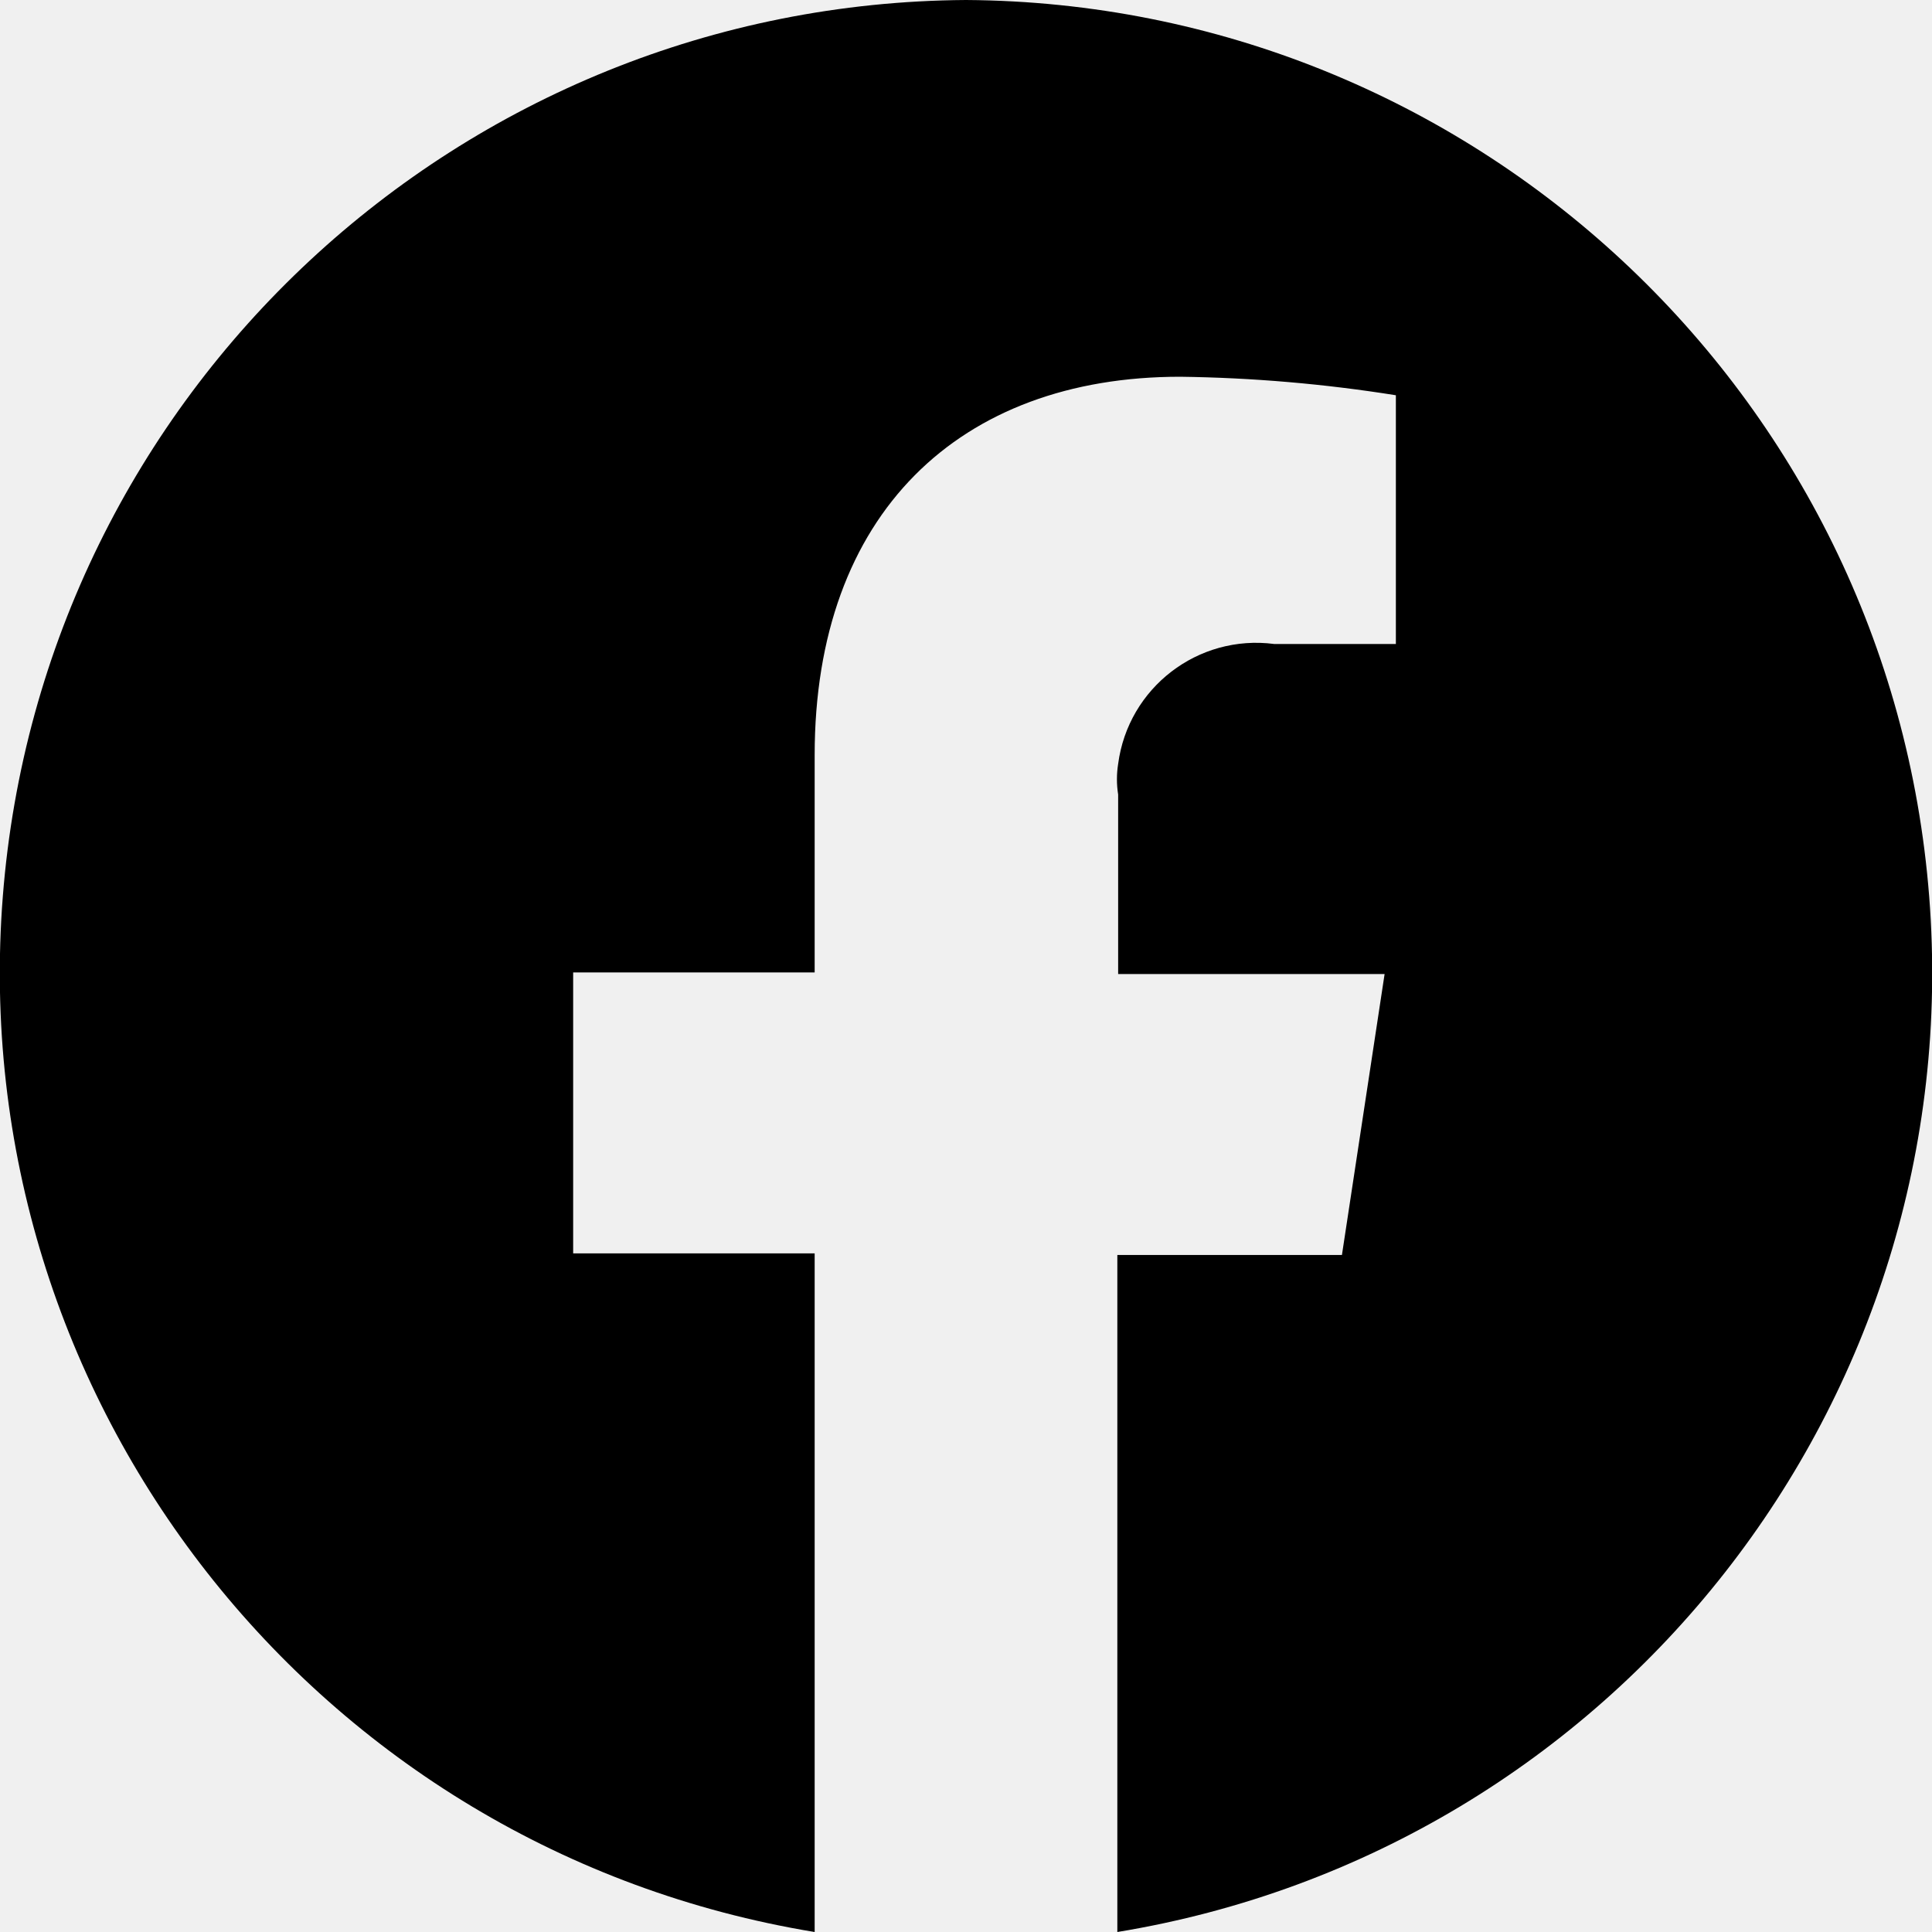
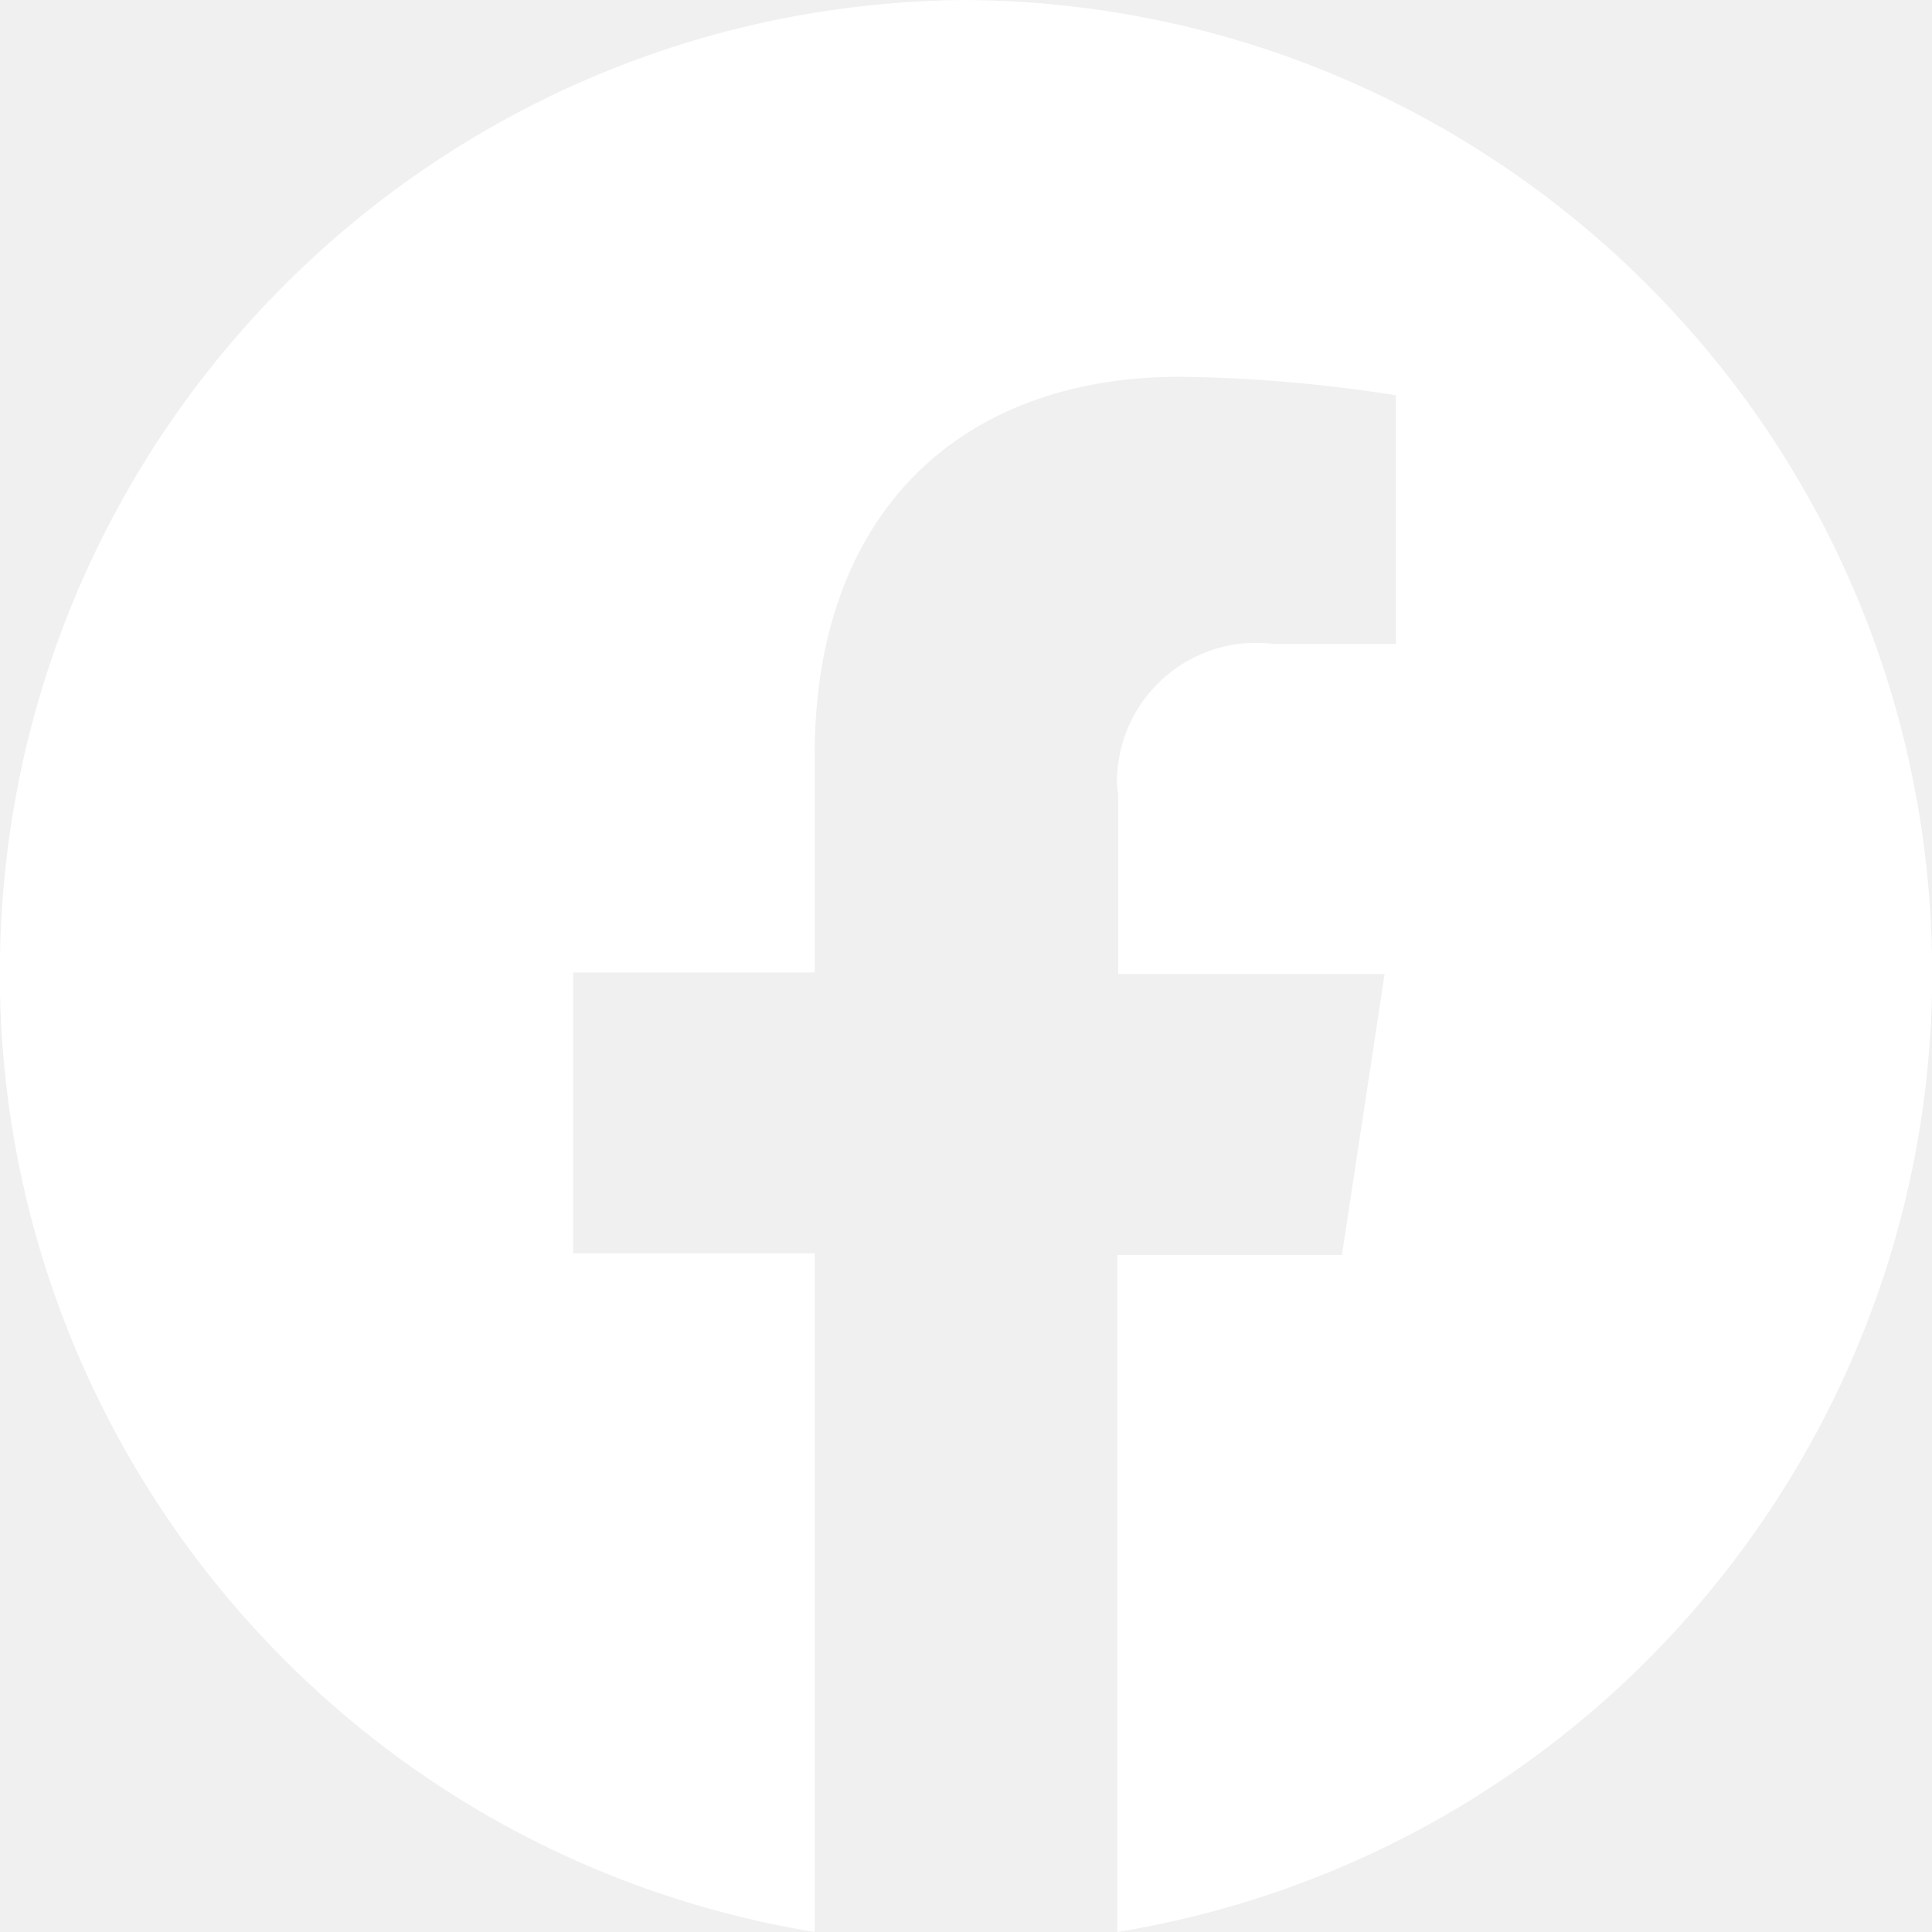
<svg xmlns="http://www.w3.org/2000/svg" viewBox="0 0 24 24">
-   <path d="M12,0a12.08,12.08,0,0,0-1.88,24V15.57h-3V12.08h3V9.38c0-3,1.8-4.7,4.54-4.7a18.52,18.52,0,0,1,2.68.23V8H15.83a1.73,1.73,0,0,0-1.94,1.49h0a1.21,1.21,0,0,0,0,.38v2.23H17.2l-.53,3.49H13.88V24A12.08,12.08,0,0,0,12,0Z" />
+   <path fill="#fff" d="M12,0a12.08,12.08,0,0,0-1.88,24V15.57h-3V12.08h3V9.38c0-3,1.8-4.7,4.54-4.7a18.52,18.52,0,0,1,2.68.23V8H15.83a1.73,1.73,0,0,0-1.94,1.49h0a1.21,1.21,0,0,0,0,.38v2.23H17.2l-.53,3.49H13.88V24A12.08,12.08,0,0,0,12,0Z" />
</svg>
